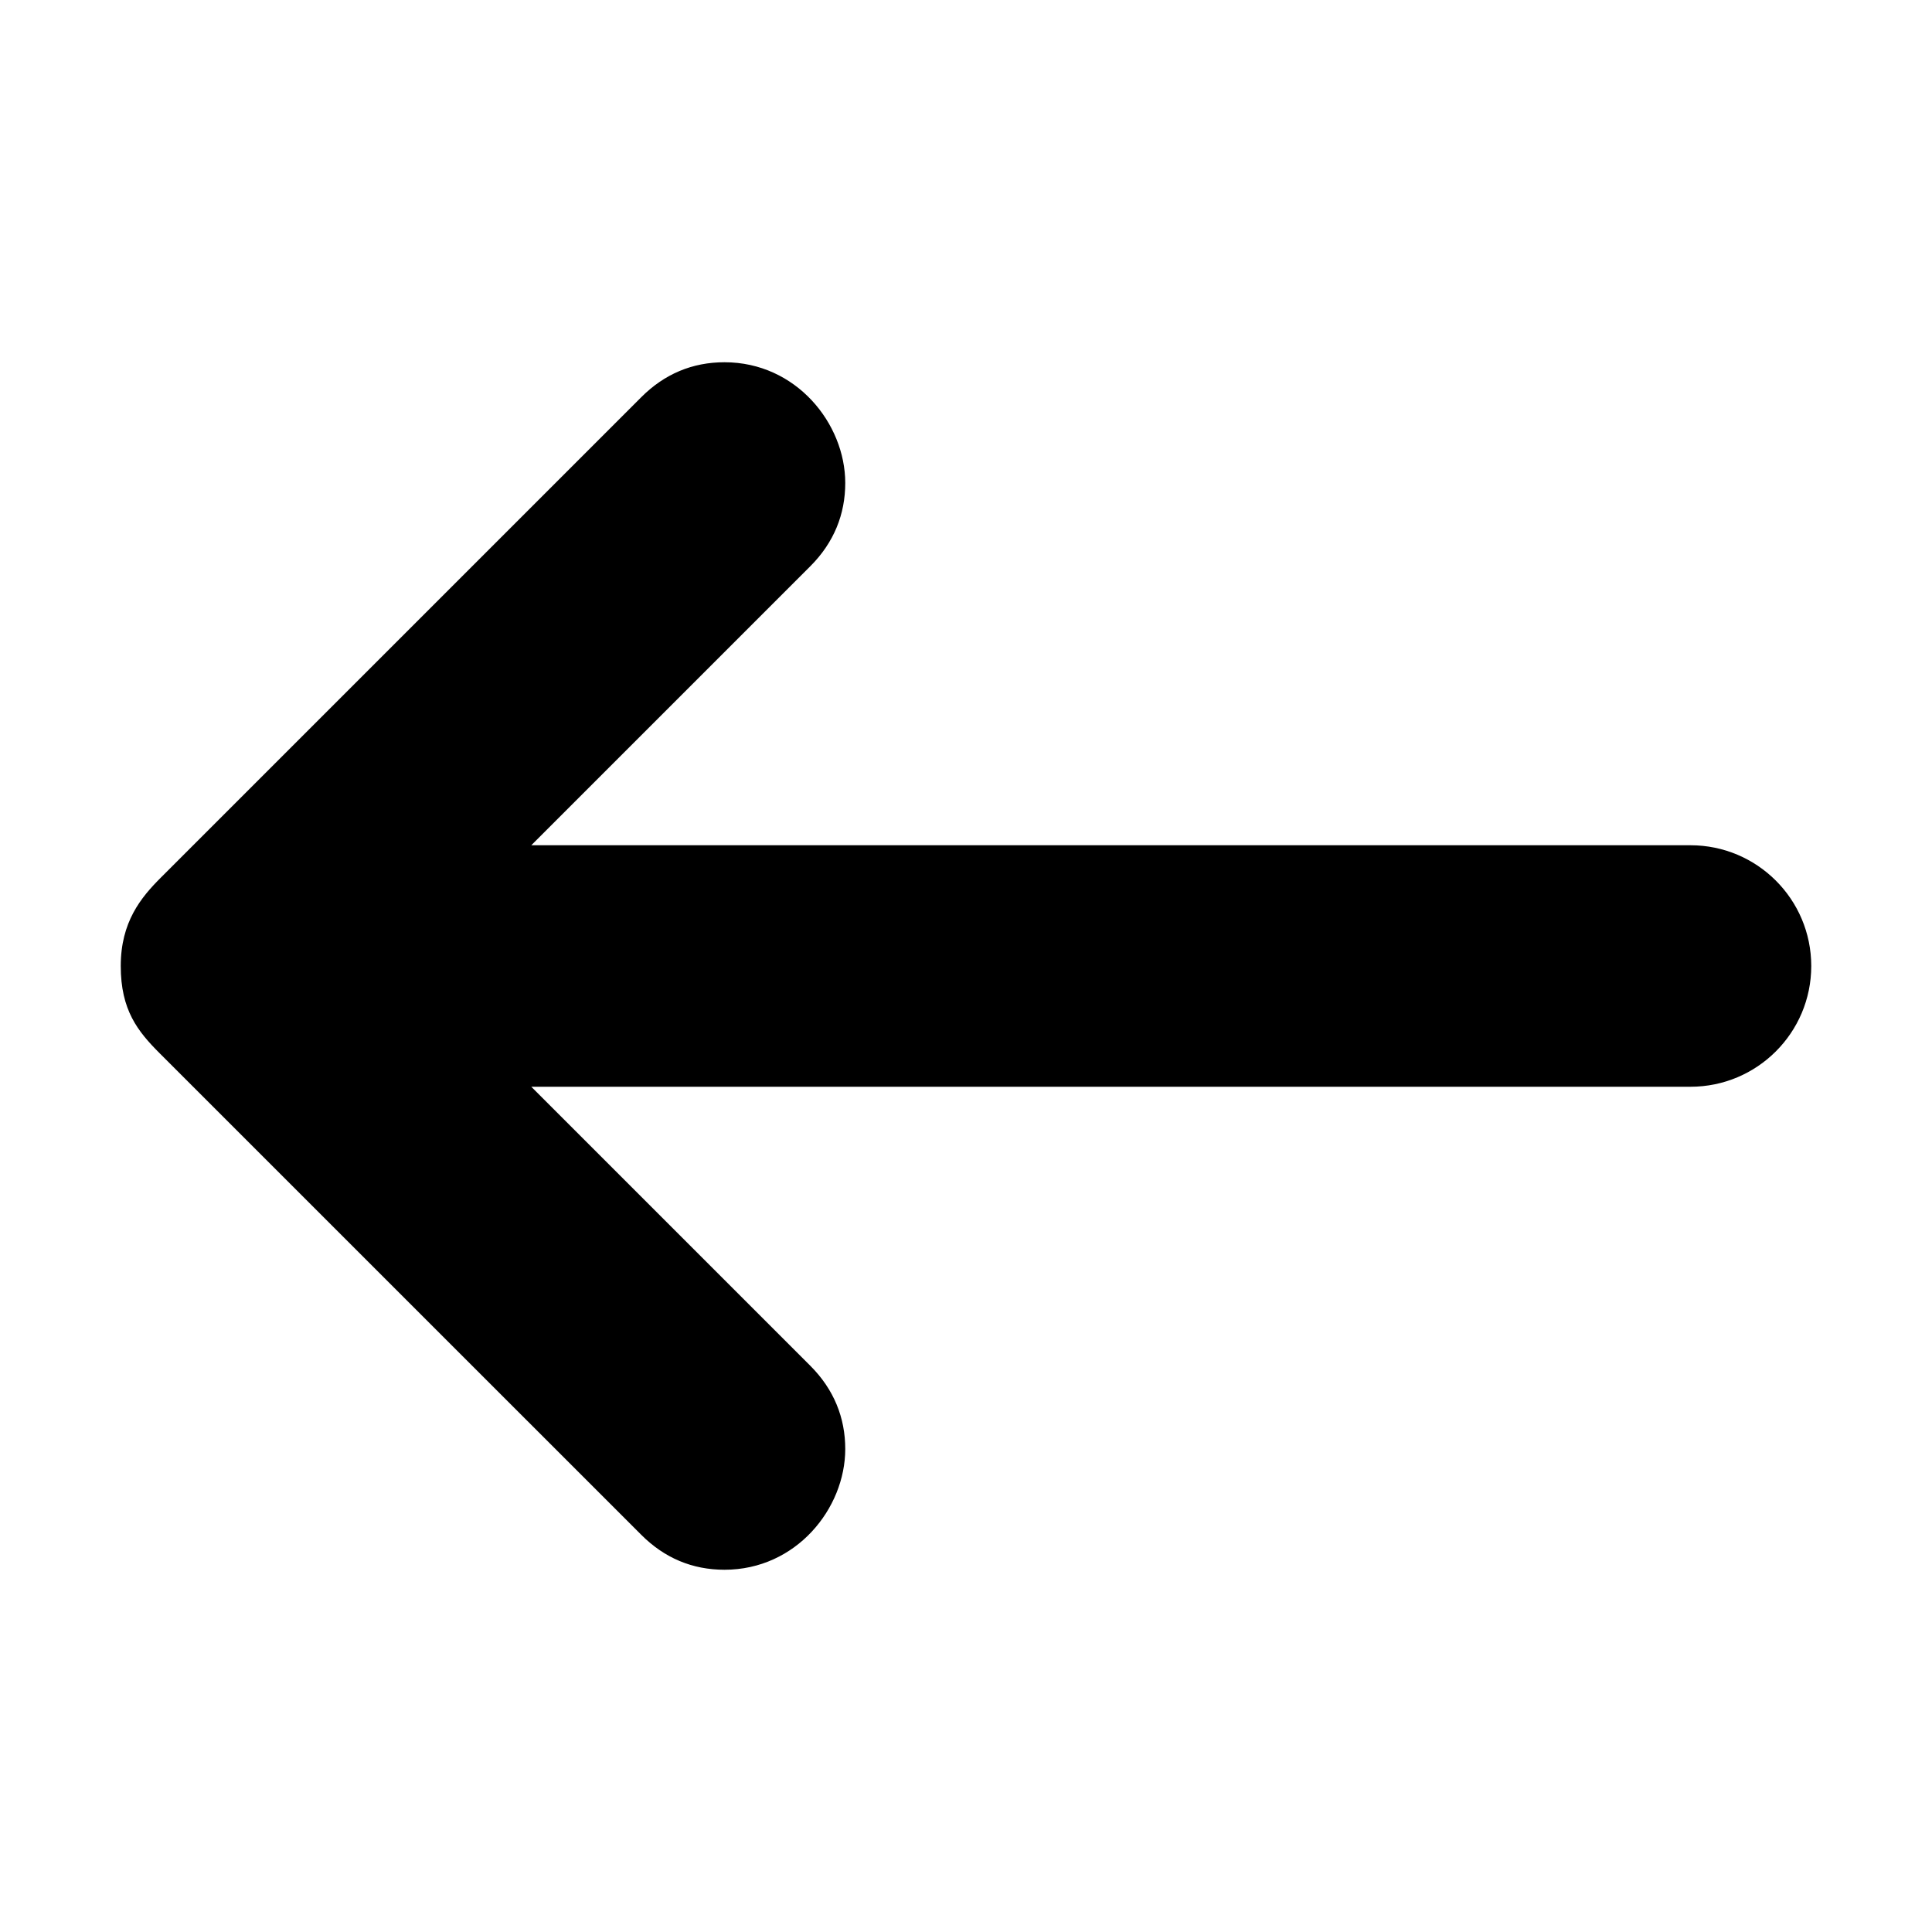
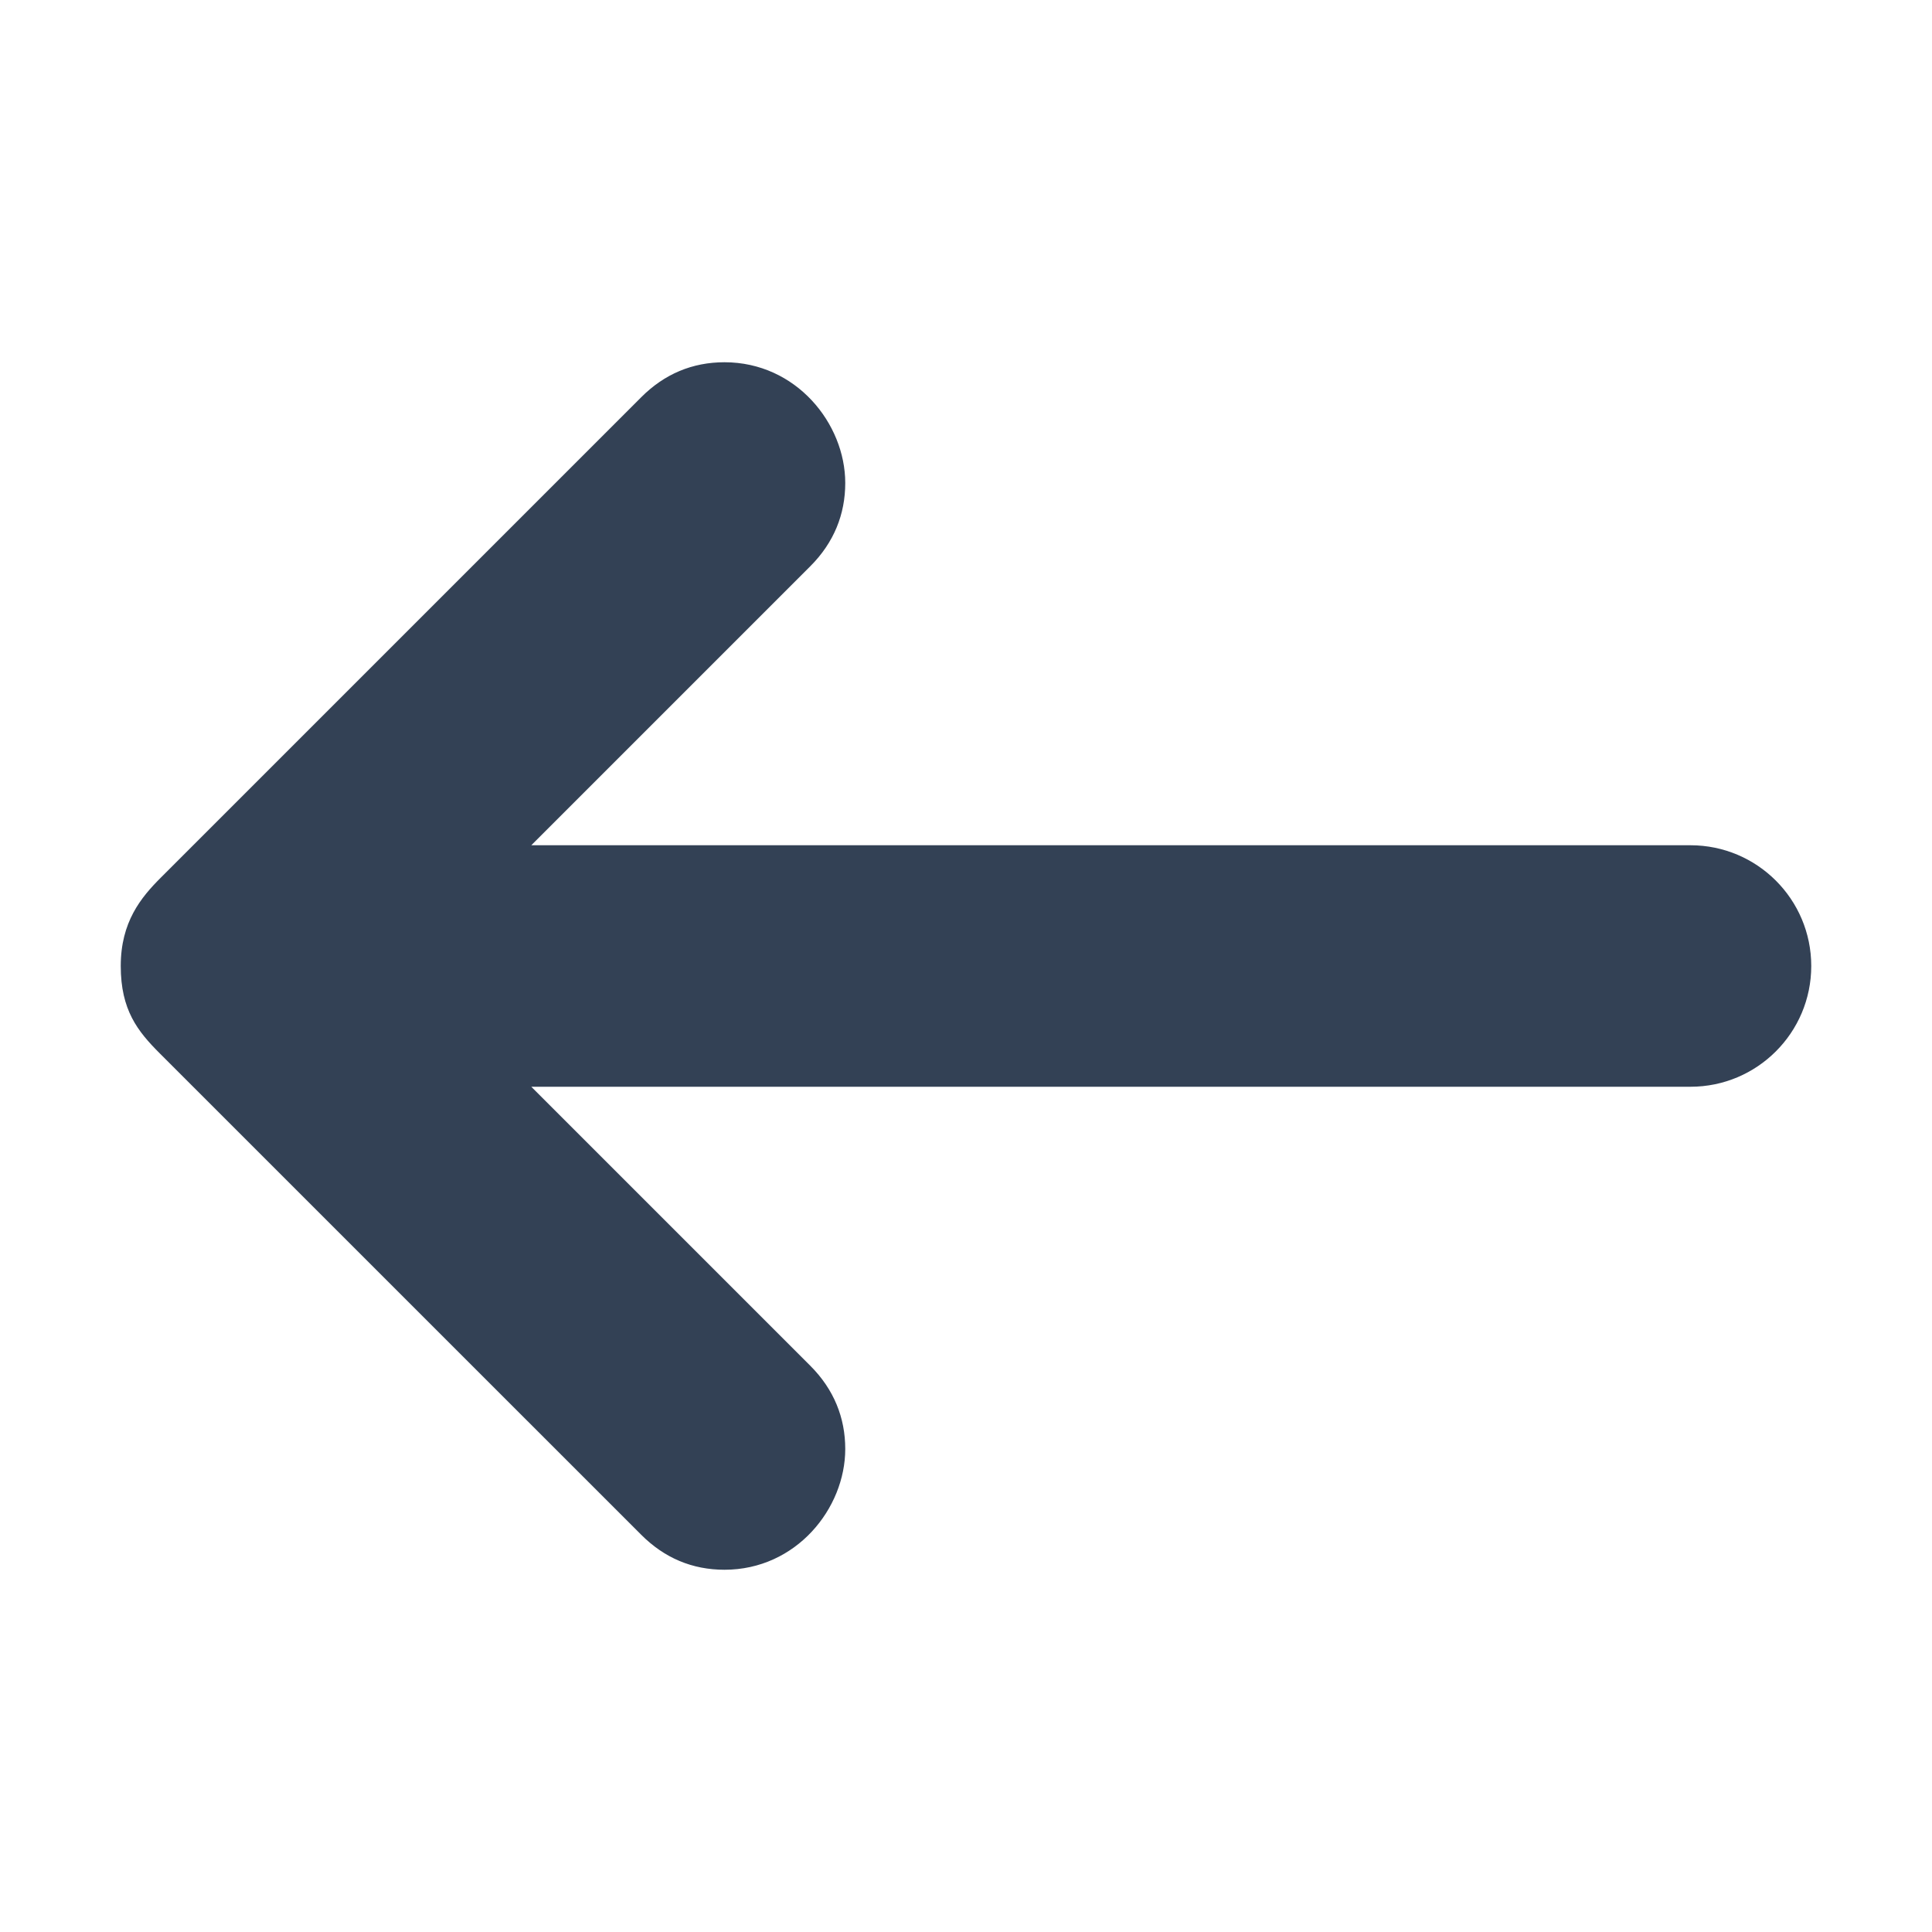
<svg xmlns="http://www.w3.org/2000/svg" height="32px" id="Layer_1" style="enable-background:new 0 0 32 32;" version="1.1" viewBox="0 0 32 32" width="32px" xml:space="preserve">
-   <path d="M28,14H8.8l4.62-4.62C13.814,8.986,14,8.516,14,8c0-0.984-0.813-2-2-2c-0.531,0-0.994,0.193-1.38,0.58l-7.958,7.958  C2.334,14.866,2,15.271,2,16s0.279,1.08,0.646,1.447l7.974,7.973C11.006,25.807,11.469,26,12,26c1.188,0,2-1.016,2-2  c0-0.516-0.186-0.986-0.58-1.38L8.8,18H28c1.104,0,2-0.896,2-2S29.104,14,28,14z" />
+   <path fill="#334155" d="M28,14H8.8l4.62-4.62C13.814,8.986,14,8.516,14,8c0-0.984-0.813-2-2-2c-0.531,0-0.994,0.193-1.38,0.58l-7.958,7.958  C2.334,14.866,2,15.271,2,16s0.279,1.08,0.646,1.447l7.974,7.973C11.006,25.807,11.469,26,12,26c1.188,0,2-1.016,2-2  c0-0.516-0.186-0.986-0.58-1.38L8.8,18H28c1.104,0,2-0.896,2-2S29.104,14,28,14z" />
</svg>
